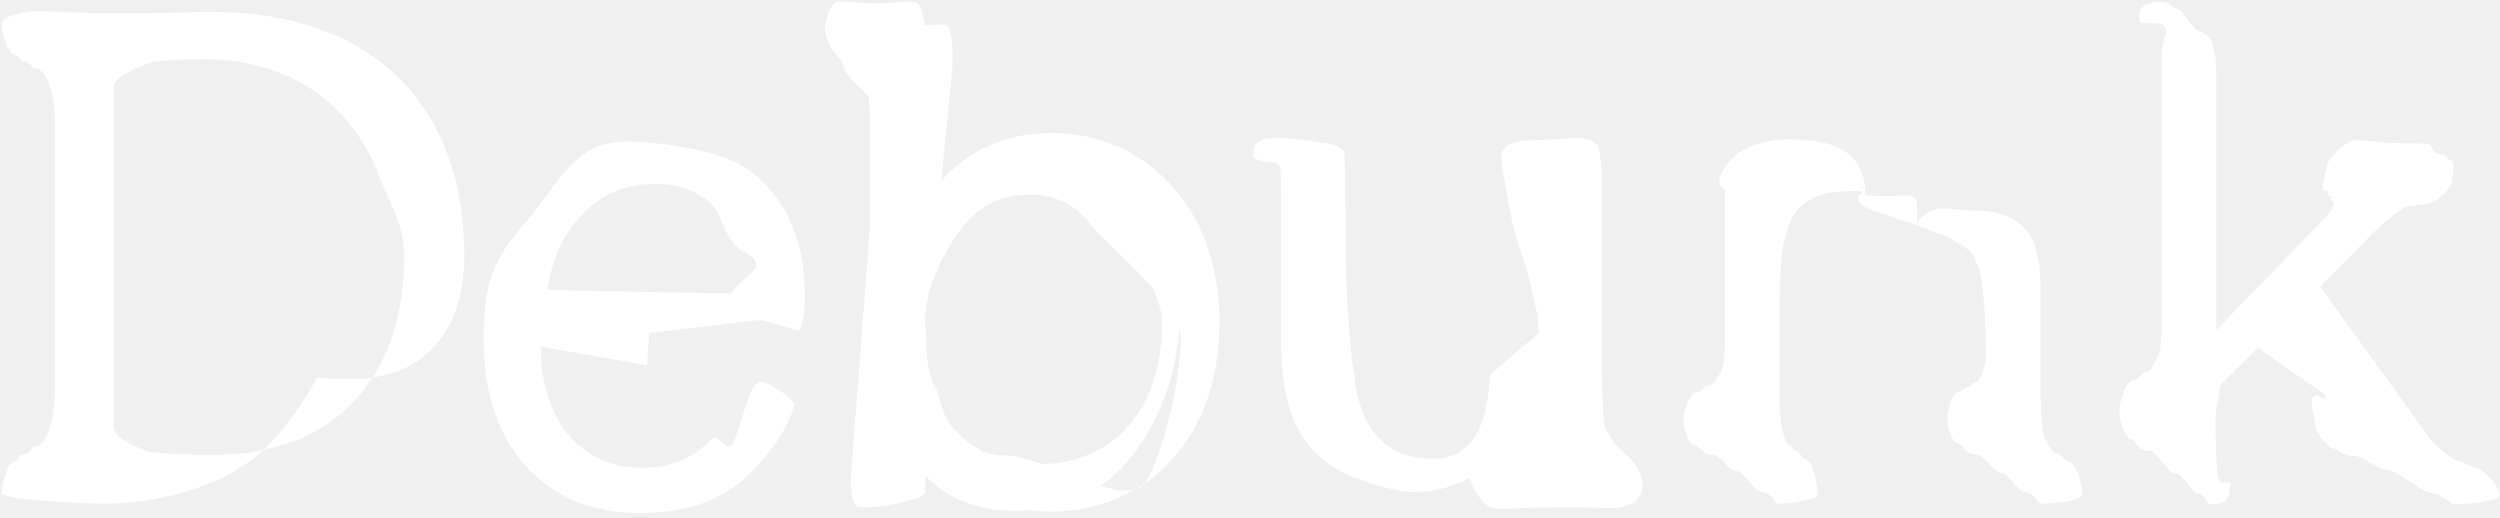
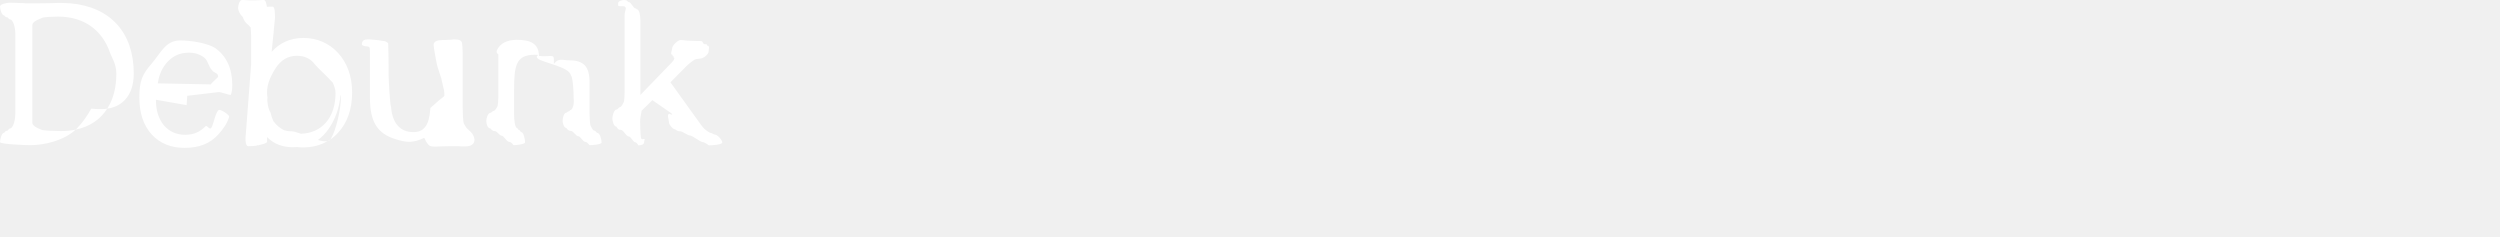
- <svg xmlns="http://www.w3.org/2000/svg" height="104" viewBox="0 0 502 104" width="502">
-   <path d="m203.232 2350.144c5.04 0 10.512-.72 16.128-2.448 6.336-1.872 11.664-4.752 15.552-8.352 9.792-2.016 17.136-7.056 21.888-14.544 5.184-.72 9.36-2.88 12.384-6.192 4.032-4.32 6.048-10.512 6.048-18.288 0-28.224-16.128-46.224-44.064-48.672-2.88-.144-6.912-.432-11.952-.144-2.88.144-11.232.144-12.96.144h-6.48c-.288 0-.72-.144-.864-.144-.576 0-3.744 0-4.896-.144-1.152 0-4.176-.144-4.608-.144-2.16 0-7.056.864-7.056 2.736 0 1.44 1.152 6.048 2.736 6.048.432 0 1.008 1.44 1.872 1.296s1.584 1.44 2.016 1.44c2.88 0 4.032 6.768 4.032 9.792v55.872c0 3.168-1.152 10.224-4.032 10.224-.432 0-1.152 1.728-2.016 1.584s-1.44 1.296-1.728 1.296c-1.728 0-2.88 4.752-2.88 6.48 0 1.584 18.576 2.16 20.88 2.16zm21.168-9.792c-3.456 0-12.24-.288-13.104-.864-.864-.432-6.48-2.16-6.48-4.896v-67.824c0-2.88 6.192-4.608 6.912-5.04.576-.576 8.208-.864 10.8-.864 19.728 0 31.104 10.8 36 24.48 1.44 4.176 4.608 8.208 4.608 15.12 0 9.429-2.063 17.62-6.054 23.901l-.282.435c-1.28.256-2.56.284-3.941.288l-1.191-0c-1.608-.004-3.561-.035-5.955-.287-2.736 4.896-5.904 9.504-9.648 13.392-.24.36-.58.62-.937.947l-.215.205c-3.168.72-6.768 1.008-10.512 1.008zm86.112 11.664c10.08 0 17.712-2.88 23.616-9.504 3.456-3.744 6.336-8.208 7.344-12.096.288-1.296-5.76-5.184-7.056-4.752-2.304 1.008-3.6 9.36-5.184 12.24-1.296 2.304-3.024-2.016-4.176-.864-4.032 4.032-8.208 5.904-14.112 5.904-6.192 0-11.088-2.304-14.832-6.624-3.6-4.464-5.472-10.224-5.472-17.28v-.432l21.312 3.744c0-.72.288-5.328.432-6.48l21.888-2.592c1.296-.144 8.064 2.448 8.352 1.872.864-1.872 1.008-4.32 1.008-6.912 0-11.52-4.176-19.872-11.376-25.2-5.184-3.744-17.424-5.616-24.768-5.616-10.224 0-13.392 8.64-19.872 16.128s-8.496 11.808-8.496 23.616c0 10.8 2.88 19.296 8.64 25.632 5.76 6.192 13.392 9.216 22.752 9.216zm18.288-44.064-36.864-.72c.864-6.192 3.168-11.232 7.056-15.264s8.64-6.048 14.544-6.048c4.176 0 7.632 1.152 10.512 3.312s2.88 6.192 5.616 8.928c1.296 2.016 4.176 1.584 4.176 4.464 0 .432-5.04 4.608-5.04 5.328zm63.648 43.776c6.48 0 12.528-1.44 17.424-4.464.864-.144 1.584-.576 2.016-1.152 1.872-1.296 3.744-2.88 5.328-4.752 6.048-6.48 9.648-15.84 9.648-27.648v-.144c0-11.52-3.6-20.736-9.792-27.504s-14.688-10.368-23.904-10.368c-9.792 0-16.848 3.744-22.176 9.648l1.152-11.664c.144-.288.288-2.16.288-2.88.144-2.16.864-8.064.864-8.928l.001-.344c.008-2.58.06-7.576-1.729-7.576-.432 0-2.736 0-3.888.144-.288-2.448-1.008-4.752-2.16-4.752-.288 0-2.304 0-3.312.144-.949.119-2.776.14-3.874.143l-1.008 0c-.89-.003-2.63-.023-3.47-.143-1.008-.144-3.024-.144-3.456-.144-1.872 0-2.736 4.176-2.736 5.616 0 1.584 1.44 4.608 3.168 6.048l.144.144c.432 1.584 1.296 3.168 2.304 4.176l1.872 1.728c.432.432.864.864 1.296 1.44.144 1.728.288 4.176.288 5.472v20.016l-3.456 45.36-.432 5.616c-.144 2.016.144 5.904 1.872 5.904 1.296 0 5.76-.144 6.192-.576 0 0 .144-.144.144-.288.288.288.432.432.576.288.432-.288 6.192-1.152 6.192-2.592v-3.168c4.608 4.752 10.656 7.056 18 7.056.864 0 1.728-.144 2.736-.144 1.152.144 2.592.288 3.888.288zm-1.152-9.504c-2.736-1.008-5.184-1.728-6.768-1.728-1.872 0-3.456-.288-4.896-.72-2.88-1.44-5.328-3.456-7.344-6.192-.864-1.728-1.584-3.888-2.16-6.336-1.296-1.296-2.592-7.776-2.016-10.08-1.44-7.632 1.872-14.544 5.616-20.448 3.744-5.76 8.64-8.64 14.832-8.64 5.328 0 9.504 2.016 12.384 5.904 1.728 2.304 7.92 7.632 12.528 12.816.864 2.16 1.872 4.32 1.872 7.056 0 17.568-9.792 27.936-24.048 28.368zm11.808 4.32c2.592-1.872 5.04-4.32 7.2-7.344 4.896-6.912 7.776-14.976 8.496-24.048.144.576.288 1.152.288 1.584 0 8.352-3.312 23.04-7.056 29.088 0 .115-.092.138-.129.217l-.015.071c-.6.36-1.1.72-1.667.997l-.349.155c-1.728.432-4.176.144-6.768-.72zm84.816 4.464c.864 0 5.904-.144 6.624-.144h5.76c.864.144 4.608.144 5.04.144 4.176 0 6.48-1.584 6.48-4.752 0-1.44-1.152-4.032-2.448-5.184l-2.304-2.16c-1.152-.864-2.304-3.312-2.736-4.032-.423-.845-.707-8.167-.72-11.586l-0-37.95c0-1.728-.288-5.616-.432-6.048-.288-1.728-1.872-2.592-5.04-2.592-.432 0-1.152 0-2.016.144-1.008.144-2.016.144-2.736.144-1.152.144-2.304.144-3.744.144s-2.448.288-3.024.288c-2.016.432-3.168 1.44-3.168 3.312 0 1.584 2.16 13.248 2.736 15.12l2.592 7.92c.288 1.008 1.584 7.488 1.872 7.92.144.288.288 3.6.288 3.888.144.72-2.448 2.304-3.456 3.168l-6.336 5.616v.576c-.72 11.232-4.32 16.272-11.952 16.128-4.464 0-7.92-1.584-10.368-4.176s-4.464-6.912-4.896-12.96c-.85-2.409-1.7-19.174-1.727-22.32l-.001-4.032c0-1.728-.144-17.712-.288-18.144-.432-.576-1.008-1.008-1.872-1.296-.432-.144-1.152-.432-2.16-.432-1.008-.144-1.872-.288-2.592-.432-1.296-.144-2.736-.288-4.464-.432-1.44-.144-2.592-.144-3.168-.144-2.304 0-3.456.72-3.888 2.16-.432 1.584 0 2.16 1.728 2.448.144.288 1.872.144 2.016.288 1.008.144 1.44.576 1.584 1.296.144.864.144 2.592.144 5.184v29.52c0 8.064 1.296 14.256 4.176 18.864s7.344 7.632 13.536 9.504c3.6 1.152 6.768 1.872 9.936 1.872 3.168-.144 6.48-1.008 9.936-2.736.576.144 1.152 2.592 1.728 3.024 1.44 2.304 2.448 3.024 5.328 3.024 1.296 0 2.592 0 4.032-.144zm59.04-2.88c0-1.584-.864-7.056-2.736-7.056-.432 0-.864-1.584-1.44-1.44-.576 0-.864-1.152-1.008-1.152-1.976 0-2.43-6.362-2.447-9.462l0-16.526c.033-17.387.996-25.131 14.543-25.131 4.896 0-.72.432 2.016 2.736 3.024 2.592 22.176 5.76 22.896 11.664 1.44.72 2.016 13.392 1.872 15.408.288 2.88.144 4.896-.432 6.192-.144.576-.864 2.448-1.872 2.448-.144 0-.576.864-1.152.864-.576-.144-1.008.864-1.44.864-1.872 0-2.736 3.888-2.736 5.616 0 1.44.864 5.04 2.592 5.04.144 0 1.152 2.16 3.024 2.016 1.728-.144 3.6 3.744 5.328 3.744 1.44 0 3.024 3.744 4.752 3.888s2.736 2.304 3.024 2.304c2.016 0 8.352-.432 8.352-1.872 0-1.728-1.008-6.624-3.024-6.624-.288 0-1.296-1.584-1.872-1.584-1.44 0-2.304-2.88-2.736-3.456-.42-.42-.704-5.612-.719-8.014l-.001-22.082c0-5.328-1.008-9.216-3.168-11.664-2.304-2.448-5.76-3.6-10.656-3.6-5.184 0-7.632-1.872-10.944 2.448v-2.592c0-2.448-.432-2.88-2.304-2.88h-.576c-1.2.12-2.5.14-3.733.143l-.731.001c-.576 0-1.296 0-1.872-.144h-1.152c-.144-8.928-6.336-11.232-15.408-11.232-6.768 0-11.664 2.592-13.68 7.056-.741 1.358-.212 2.292.861 2.985l.005.003-.002.036v30.096c0 1.872-.288 5.76-.72 6.336s-1.44 2.88-2.736 2.88c-.432 0-1.44 1.296-1.872 1.296-2.016 0-3.024 4.032-3.024 5.616s.72 5.184 2.736 5.184c.288 0 1.296 2.016 3.024 1.872s3.312 3.168 4.752 3.168c1.728 0 3.456 4.176 5.328 4.32s2.88 2.304 3.024 2.304c1.728 0 8.064-.576 8.064-2.016zm136.944.144c0-1.584-3.312-5.472-5.184-5.472-.432 0-2.304-1.152-2.736-1.152-1.152 0-3.312-2.016-3.888-2.304s-2.592-2.736-3.168-3.6l-21.024-29.232 11.088-11.232c1.872-1.728 5.472-4.896 6.912-4.896.288 0 1.872-.288 2.16-.288 2.88 0 6.336-3.168 6.336-4.896 0-1.584 1.152-4.176-1.008-4.176 0 0 .288-1.152-1.44-1.008-1.872.144-1.152-2.16-2.88-2.16-1.584 0-7.776-.144-9.36-.288-1.728-.288-4.896-.432-4.896-.432-1.728 0-5.616 3.888-5.616 5.328 0 1.296-1.728 4.896 0 4.896.432 0-.144 1.152.576 1.008.576-.144.144 1.008.432 1.008.864 0 .144 1.008.144 1.296 0 .432-1.44 2.016-2.16 2.736l-21.168 21.888v-52.128c0-2.448-.576-7.344-2.448-7.344-.144 0-.432-.576-.72-.576-1.584.144-3.312-4.464-4.896-4.464-.576 0-1.296-1.296-2.016-1.296-.72-.144-1.152-.144-1.152-.144-1.728 0-4.176.864-4.176 2.16 0 1.584-.432 2.16 1.296 2.16h1.872c1.44 0 1.584.288 2.016 1.008.576.576-.72 2.448-.72 5.472v52.56c0 2.16-.144 7.2-.72 7.776-.432.576-1.296 3.312-2.736 3.312-.432 0-1.44 1.584-2.016 1.584-2.016 0-3.024 4.608-3.024 6.192s.864 5.76 2.88 5.76c0 0 1.008 2.448 2.88 2.16 1.872-.144 3.744 4.608 5.616 4.608 1.44 0 3.024 3.888 4.464 4.032 1.44.288 2.16 2.16 2.16 2.16 1.584 0 4.032-.432 4.032-2.16 0-1.584 1.152-2.304-.432-2.304-.288 0-.432.144-.72.144-1.152 0-.576-.288-1.008-.864-.288-.576-.864-11.808-.432-13.824l.864-5.04 7.488-7.344 13.104 9.072.288.288c.144.144.288.144.288.288 0 .576.144.288-.864.288h-.144c-.288-.144-.288-.432-.72-.432-2.304 0-.432 4.176-.432 6.048 0 1.44 2.736 4.752 4.32 4.752 0 0 1.872 1.584 3.312 1.296 1.44-.144 5.328 2.88 6.768 2.88 1.872 0 6.912 4.32 8.784 4.608 1.872.144 4.464 2.304 4.464 2.304 2.016 0 9.36-.432 9.36-2.016z" fill="#fff" transform="translate(-182 -2249)" />
+ <svg xmlns="http://www.w3.org/2000/svg" width="1736" height="164">
+   <path d="M20.88 100.8c5.04 0 10.512-.72 16.128-2.448C43.344 96.48 48.672 93.6 52.56 90c9.792-2.016 17.136-7.056 21.888-14.544 5.184-.72 9.36-2.88 12.384-6.192 4.032-4.32 6.048-10.512 6.048-18.288 0-28.224-16.128-46.224-44.064-48.672-2.88-.144-6.912-.432-11.952-.144-2.88.144-11.232.144-12.96.144h-6.48c-.288 0-.72-.144-.864-.144-.576 0-3.744 0-4.896-.144-1.152 0-4.176-.144-4.608-.144C4.896 1.872 0 2.736 0 4.608c0 1.44 1.152 6.048 2.736 6.048.432 0 1.008 1.44 1.872 1.296.864-.144 1.584 1.44 2.016 1.44 2.88 0 4.032 6.768 4.032 9.792v55.872c0 3.168-1.152 10.224-4.032 10.224-.432 0-1.152 1.728-2.016 1.584-.864-.144-1.44 1.296-1.728 1.296-1.728 0-2.88 4.752-2.88 6.48 0 1.584 18.576 2.16 20.88 2.16zm21.168-9.792c-3.456 0-12.24-.288-13.104-.864-.864-.432-6.48-2.16-6.48-4.896V17.424c0-2.88 6.192-4.608 6.912-5.04.576-.576 8.208-.864 10.8-.864 19.728 0 31.104 10.8 36 24.48 1.44 4.176 4.608 8.208 4.608 15.12 0 9.429-2.063 17.62-6.054 23.9l-.282.436c-1.28.256-2.56.284-3.941.288h-1.192c-1.608-.004-3.561-.036-5.955-.288-2.736 4.896-5.904 9.504-9.648 13.392-.24.36-.58.62-.937.947L52.56 90c-3.168.72-6.768 1.008-10.512 1.008zm86.112 11.664c10.08 0 17.712-2.88 23.616-9.504 3.456-3.744 6.336-8.208 7.344-12.096.288-1.296-5.76-5.184-7.056-4.752-2.304 1.008-3.6 9.36-5.184 12.24-1.296 2.304-3.024-2.016-4.176-.864-4.032 4.032-8.208 5.904-14.112 5.904-6.192 0-11.088-2.304-14.832-6.624-3.6-4.464-5.472-10.224-5.472-17.28v-.432l21.312 3.744c0-.72.288-5.328.432-6.48l21.888-2.592c1.296-.144 8.064 2.448 8.352 1.872.864-1.872 1.008-4.32 1.008-6.912 0-11.52-4.176-19.872-11.376-25.2-5.184-3.744-17.424-5.616-24.768-5.616-10.224 0-13.392 8.64-19.872 16.128-6.48 7.488-8.496 11.808-8.496 23.616 0 10.8 2.88 19.296 8.64 25.632 5.76 6.192 13.392 9.216 22.752 9.216zm18.288-44.064l-36.864-.72c.864-6.192 3.168-11.232 7.056-15.264s8.64-6.048 14.544-6.048c4.176 0 7.632 1.152 10.512 3.312 2.88 2.16 2.88 6.192 5.616 8.928 1.296 2.016 4.176 1.584 4.176 4.464 0 .432-5.04 4.608-5.04 5.328zm63.648 43.776c6.48 0 12.528-1.44 17.424-4.464.864-.144 1.584-.576 2.016-1.152 1.872-1.296 3.744-2.88 5.328-4.752 6.048-6.48 9.648-15.84 9.648-27.648v-.144c0-11.52-3.6-20.736-9.792-27.504-6.192-6.768-14.688-10.368-23.904-10.368-9.792 0-16.848 3.744-22.176 9.648l1.152-11.664c.144-.288.288-2.16.288-2.88.144-2.16.864-8.064.864-8.928v-.344c.009-2.58.06-7.576-1.728-7.576-.432 0-2.736 0-3.888.144C185.04 2.304 184.32 0 183.168 0c-.288 0-2.304 0-3.312.144-.949.119-2.776.14-3.874.143h-1.008c-.89-.003-2.63-.023-3.47-.143C170.496 0 168.48 0 168.048 0c-1.872 0-2.736 4.176-2.736 5.616 0 1.584 1.44 4.608 3.168 6.048l.144.144c.432 1.584 1.296 3.168 2.304 4.176l1.872 1.728c.432.432.864.864 1.296 1.44.144 1.728.288 4.176.288 5.472V44.64L170.928 90l-.432 5.616c-.144 2.016.144 5.904 1.872 5.904 1.296 0 5.76-.144 6.192-.576 0 0 .144-.144.144-.288.288.288.432.432.576.288.432-.288 6.192-1.152 6.192-2.592v-3.168c4.608 4.752 10.656 7.056 18 7.056.864 0 1.728-.144 2.736-.144 1.152.144 2.592.288 3.888.288zm-1.152-9.504c-2.736-1.008-5.184-1.728-6.768-1.728-1.872 0-3.456-.288-4.896-.72-2.88-1.44-5.328-3.456-7.344-6.192-.864-1.728-1.584-3.888-2.16-6.336-1.296-1.296-2.592-7.776-2.016-10.08-1.44-7.632 1.872-14.544 5.616-20.448 3.744-5.76 8.64-8.64 14.832-8.64 5.328 0 9.504 2.016 12.384 5.904 1.728 2.304 7.92 7.632 12.528 12.816.864 2.16 1.872 4.32 1.872 7.056 0 17.568-9.792 27.936-24.048 28.368zm11.808 4.32c2.592-1.872 5.04-4.32 7.2-7.344 4.896-6.912 7.776-14.976 8.496-24.048.144.576.288 1.152.288 1.584 0 8.352-3.312 23.04-7.056 29.088 0 .115-.092.138-.129.217l-.015.071c-.6.36-1.1.72-1.667.997l-.349.155c-1.728.432-4.176.144-6.768-.72zm84.816 4.464c.864 0 5.904-.144 6.624-.144h5.76c.864.144 4.608.144 5.04.144 4.176 0 6.48-1.584 6.48-4.752 0-1.44-1.152-4.032-2.448-5.184l-2.304-2.16c-1.152-.864-2.304-3.312-2.736-4.032-.423-.845-.707-8.167-.72-11.586V36c0-1.728-.288-5.616-.432-6.048-.288-1.728-1.872-2.592-5.04-2.592-.432 0-1.152 0-2.016.144-1.008.144-2.016.144-2.736.144-1.152.144-2.304.144-3.744.144-1.44 0-2.448.288-3.024.288-2.016.432-3.168 1.44-3.168 3.312 0 1.584 2.16 13.248 2.736 15.12l2.592 7.92c.288 1.008 1.584 7.488 1.872 7.92.144.288.288 3.6.288 3.888.144.72-2.448 2.304-3.456 3.168l-6.336 5.616v.576c-.72 11.232-4.32 16.272-11.952 16.128-4.464 0-7.92-1.584-10.368-4.176-2.448-2.592-4.464-6.912-4.896-12.96-.85-2.409-1.7-19.174-1.727-22.32l-.001-4.032c0-1.728-.144-17.712-.288-18.144-.432-.576-1.008-1.008-1.872-1.296-.432-.144-1.152-.432-2.16-.432a48.303 48.303 0 01-2.592-.432 160.297 160.297 0 00-4.464-.432c-1.44-.144-2.592-.144-3.168-.144-2.304 0-3.456.72-3.888 2.16-.432 1.584 0 2.16 1.728 2.448.144.288 1.872.144 2.016.288 1.008.144 1.44.576 1.584 1.296.144.864.144 2.592.144 5.184v29.52c0 8.064 1.296 14.256 4.176 18.864 2.88 4.608 7.344 7.632 13.536 9.504 3.6 1.152 6.768 1.872 9.936 1.872 3.168-.144 6.48-1.008 9.936-2.736.576.144 1.152 2.592 1.728 3.024 1.44 2.304 2.448 3.024 5.328 3.024 1.296 0 2.592 0 4.032-.144zm59.04-2.88c0-1.584-.864-7.056-2.736-7.056-.432 0-.864-1.584-1.44-1.44-.576 0-.864-1.152-1.008-1.152-1.976 0-2.43-6.362-2.447-9.462V63.147c.033-17.386.995-25.131 14.543-25.131 4.896 0-.72.432 2.016 2.736 3.024 2.592 22.176 5.76 22.896 11.664 1.44.72 2.016 13.392 1.872 15.408.288 2.88.144 4.896-.432 6.192-.144.576-.864 2.448-1.872 2.448-.144 0-.576.864-1.152.864-.576-.144-1.008.864-1.44.864-1.872 0-2.736 3.888-2.736 5.616 0 1.44.864 5.04 2.592 5.04.144 0 1.152 2.16 3.024 2.016 1.728-.144 3.6 3.744 5.328 3.744 1.44 0 3.024 3.744 4.752 3.888 1.728.144 2.736 2.304 3.024 2.304 2.016 0 8.352-.432 8.352-1.872 0-1.728-1.008-6.624-3.024-6.624-.288 0-1.296-1.584-1.872-1.584-1.44 0-2.304-2.88-2.736-3.456-.42-.42-.704-5.612-.72-8.014V57.168c0-5.328-1.008-9.216-3.168-11.664-2.304-2.448-5.76-3.6-10.656-3.6-5.184 0-7.632-1.872-10.944 2.448V41.76c0-2.448-.432-2.88-2.304-2.88h-.576c-1.2.12-2.5.14-3.733.143l-.731.001c-.576 0-1.296 0-1.872-.144h-1.152c-.144-8.928-6.336-11.232-15.408-11.232-6.768 0-11.664 2.592-13.68 7.056-.74 1.358-.212 2.292.861 2.985l.005.003-.002.036v30.096c0 1.872-.288 5.76-.72 6.336-.432.576-1.44 2.88-2.736 2.88-.432 0-1.44 1.296-1.872 1.296-2.016 0-3.024 4.032-3.024 5.616 0 1.584.72 5.184 2.736 5.184.288 0 1.296 2.016 3.024 1.872 1.728-.144 3.312 3.168 4.752 3.168 1.728 0 3.456 4.176 5.328 4.32 1.872.144 2.88 2.304 3.024 2.304 1.728 0 8.064-.576 8.064-2.016zm136.944.144c0-1.584-3.312-5.472-5.184-5.472-.432 0-2.304-1.152-2.736-1.152-1.152 0-3.312-2.016-3.888-2.304-.576-.288-2.592-2.736-3.168-3.6l-21.024-29.232 11.088-11.232c1.872-1.728 5.472-4.896 6.912-4.896.288 0 1.872-.288 2.16-.288 2.88 0 6.336-3.168 6.336-4.896 0-1.584 1.152-4.176-1.008-4.176 0 0 .288-1.152-1.44-1.008-1.872.144-1.152-2.16-2.88-2.16-1.584 0-7.776-.144-9.36-.288-1.728-.288-4.896-.432-4.896-.432-1.728 0-5.616 3.888-5.616 5.328 0 1.296-1.728 4.896 0 4.896.432 0-.144 1.152.576 1.008.576-.144.144 1.008.432 1.008.864 0 .144 1.008.144 1.296 0 .432-1.44 2.016-2.16 2.736l-21.168 21.888V13.824c0-2.448-.576-7.344-2.448-7.344-.144 0-.432-.576-.72-.576-1.584.144-3.312-4.464-4.896-4.464-.576 0-1.296-1.296-2.016-1.296C433.872 0 433.44 0 433.44 0c-1.728 0-4.176.864-4.176 2.16 0 1.584-.432 2.16 1.296 2.16h1.872c1.44 0 1.584.288 2.016 1.008.576.576-.72 2.448-.72 5.472v52.56c0 2.16-.144 7.2-.72 7.776-.432.576-1.296 3.312-2.736 3.312-.432 0-1.44 1.584-2.016 1.584-2.016 0-3.024 4.608-3.024 6.192 0 1.584.864 5.76 2.88 5.76 0 0 1.008 2.448 2.88 2.16 1.872-.144 3.744 4.608 5.616 4.608 1.44 0 3.024 3.888 4.464 4.032 1.44.288 2.16 2.16 2.16 2.16 1.584 0 4.032-.432 4.032-2.16 0-1.584 1.152-2.304-.432-2.304-.288 0-.432.144-.72.144-1.152 0-.576-.288-1.008-.864-.288-.576-.864-11.808-.432-13.824l.864-5.04 7.488-7.344 13.104 9.072.288.288c.144.144.288.144.288.288 0 .576.144.288-.864.288h-.144c-.288-.144-.288-.432-.72-.432-2.304 0-.432 4.176-.432 6.048 0 1.44 2.736 4.752 4.32 4.752 0 0 1.872 1.584 3.312 1.296 1.44-.144 5.328 2.88 6.768 2.88 1.872 0 6.912 4.32 8.784 4.608 1.872.144 4.464 2.304 4.464 2.304 2.016 0 9.36-.432 9.36-2.016z" fill="#FFF" fill-rule="nonzero" />
</svg>
